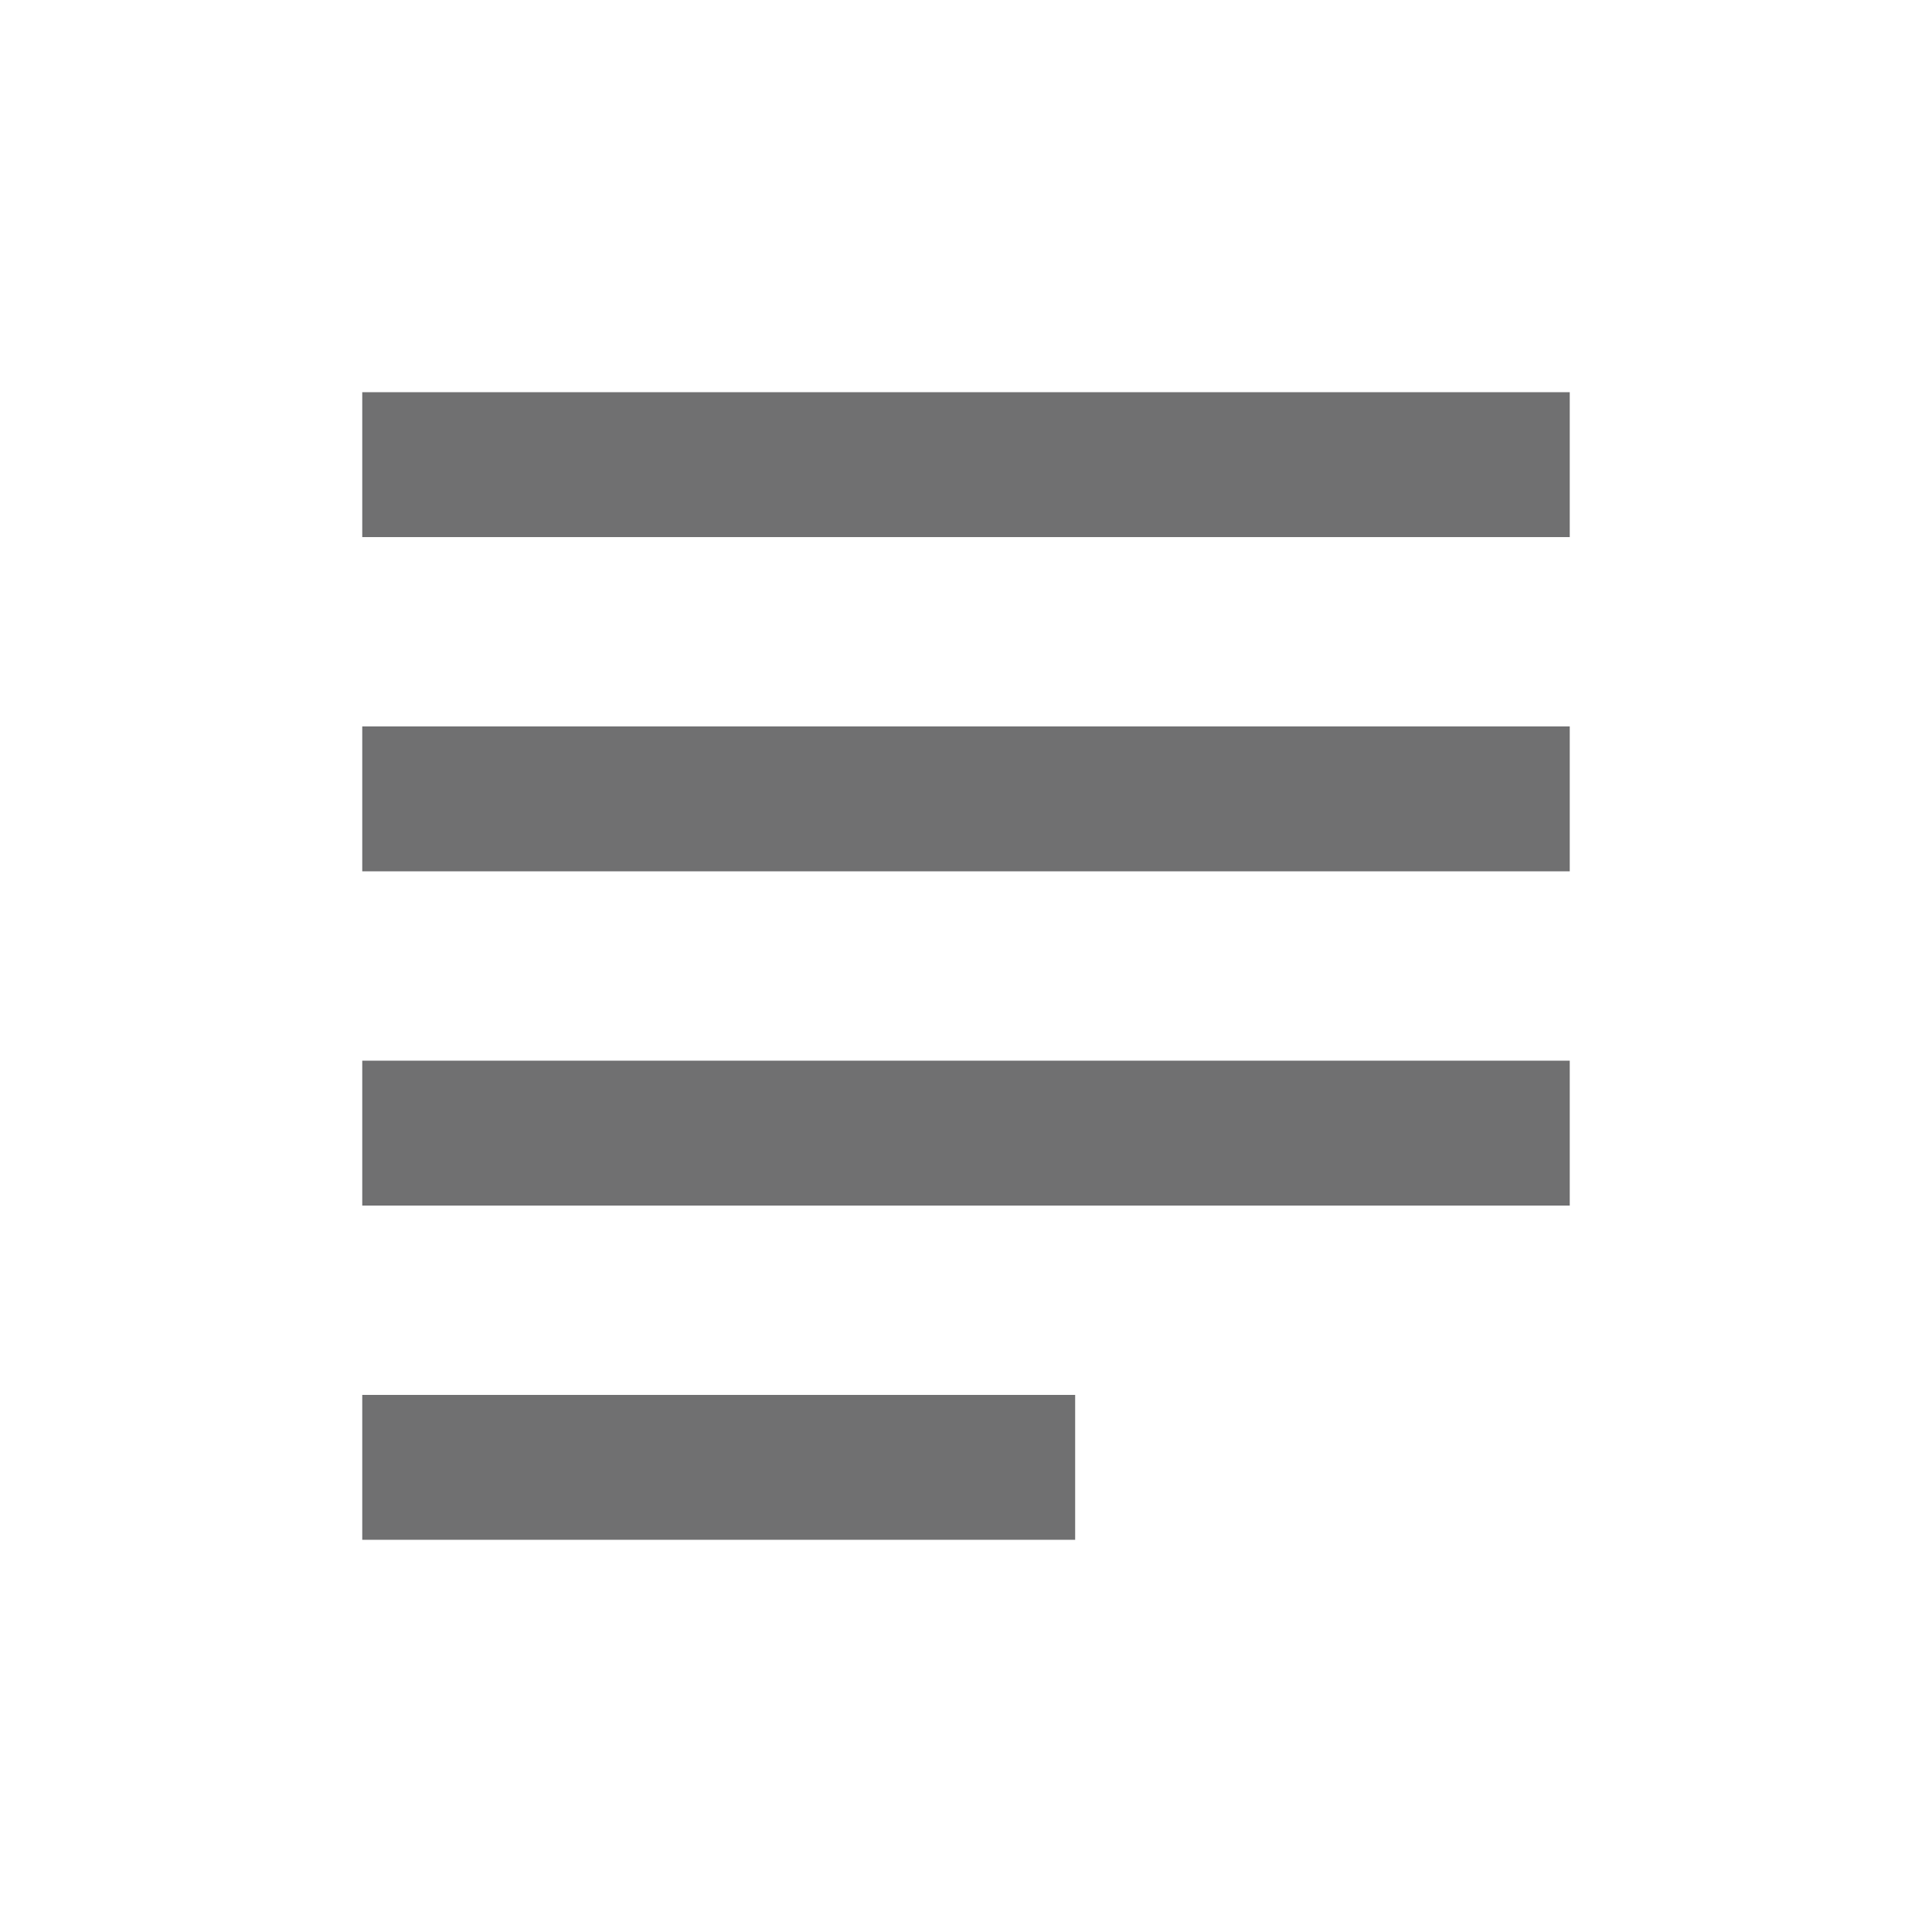
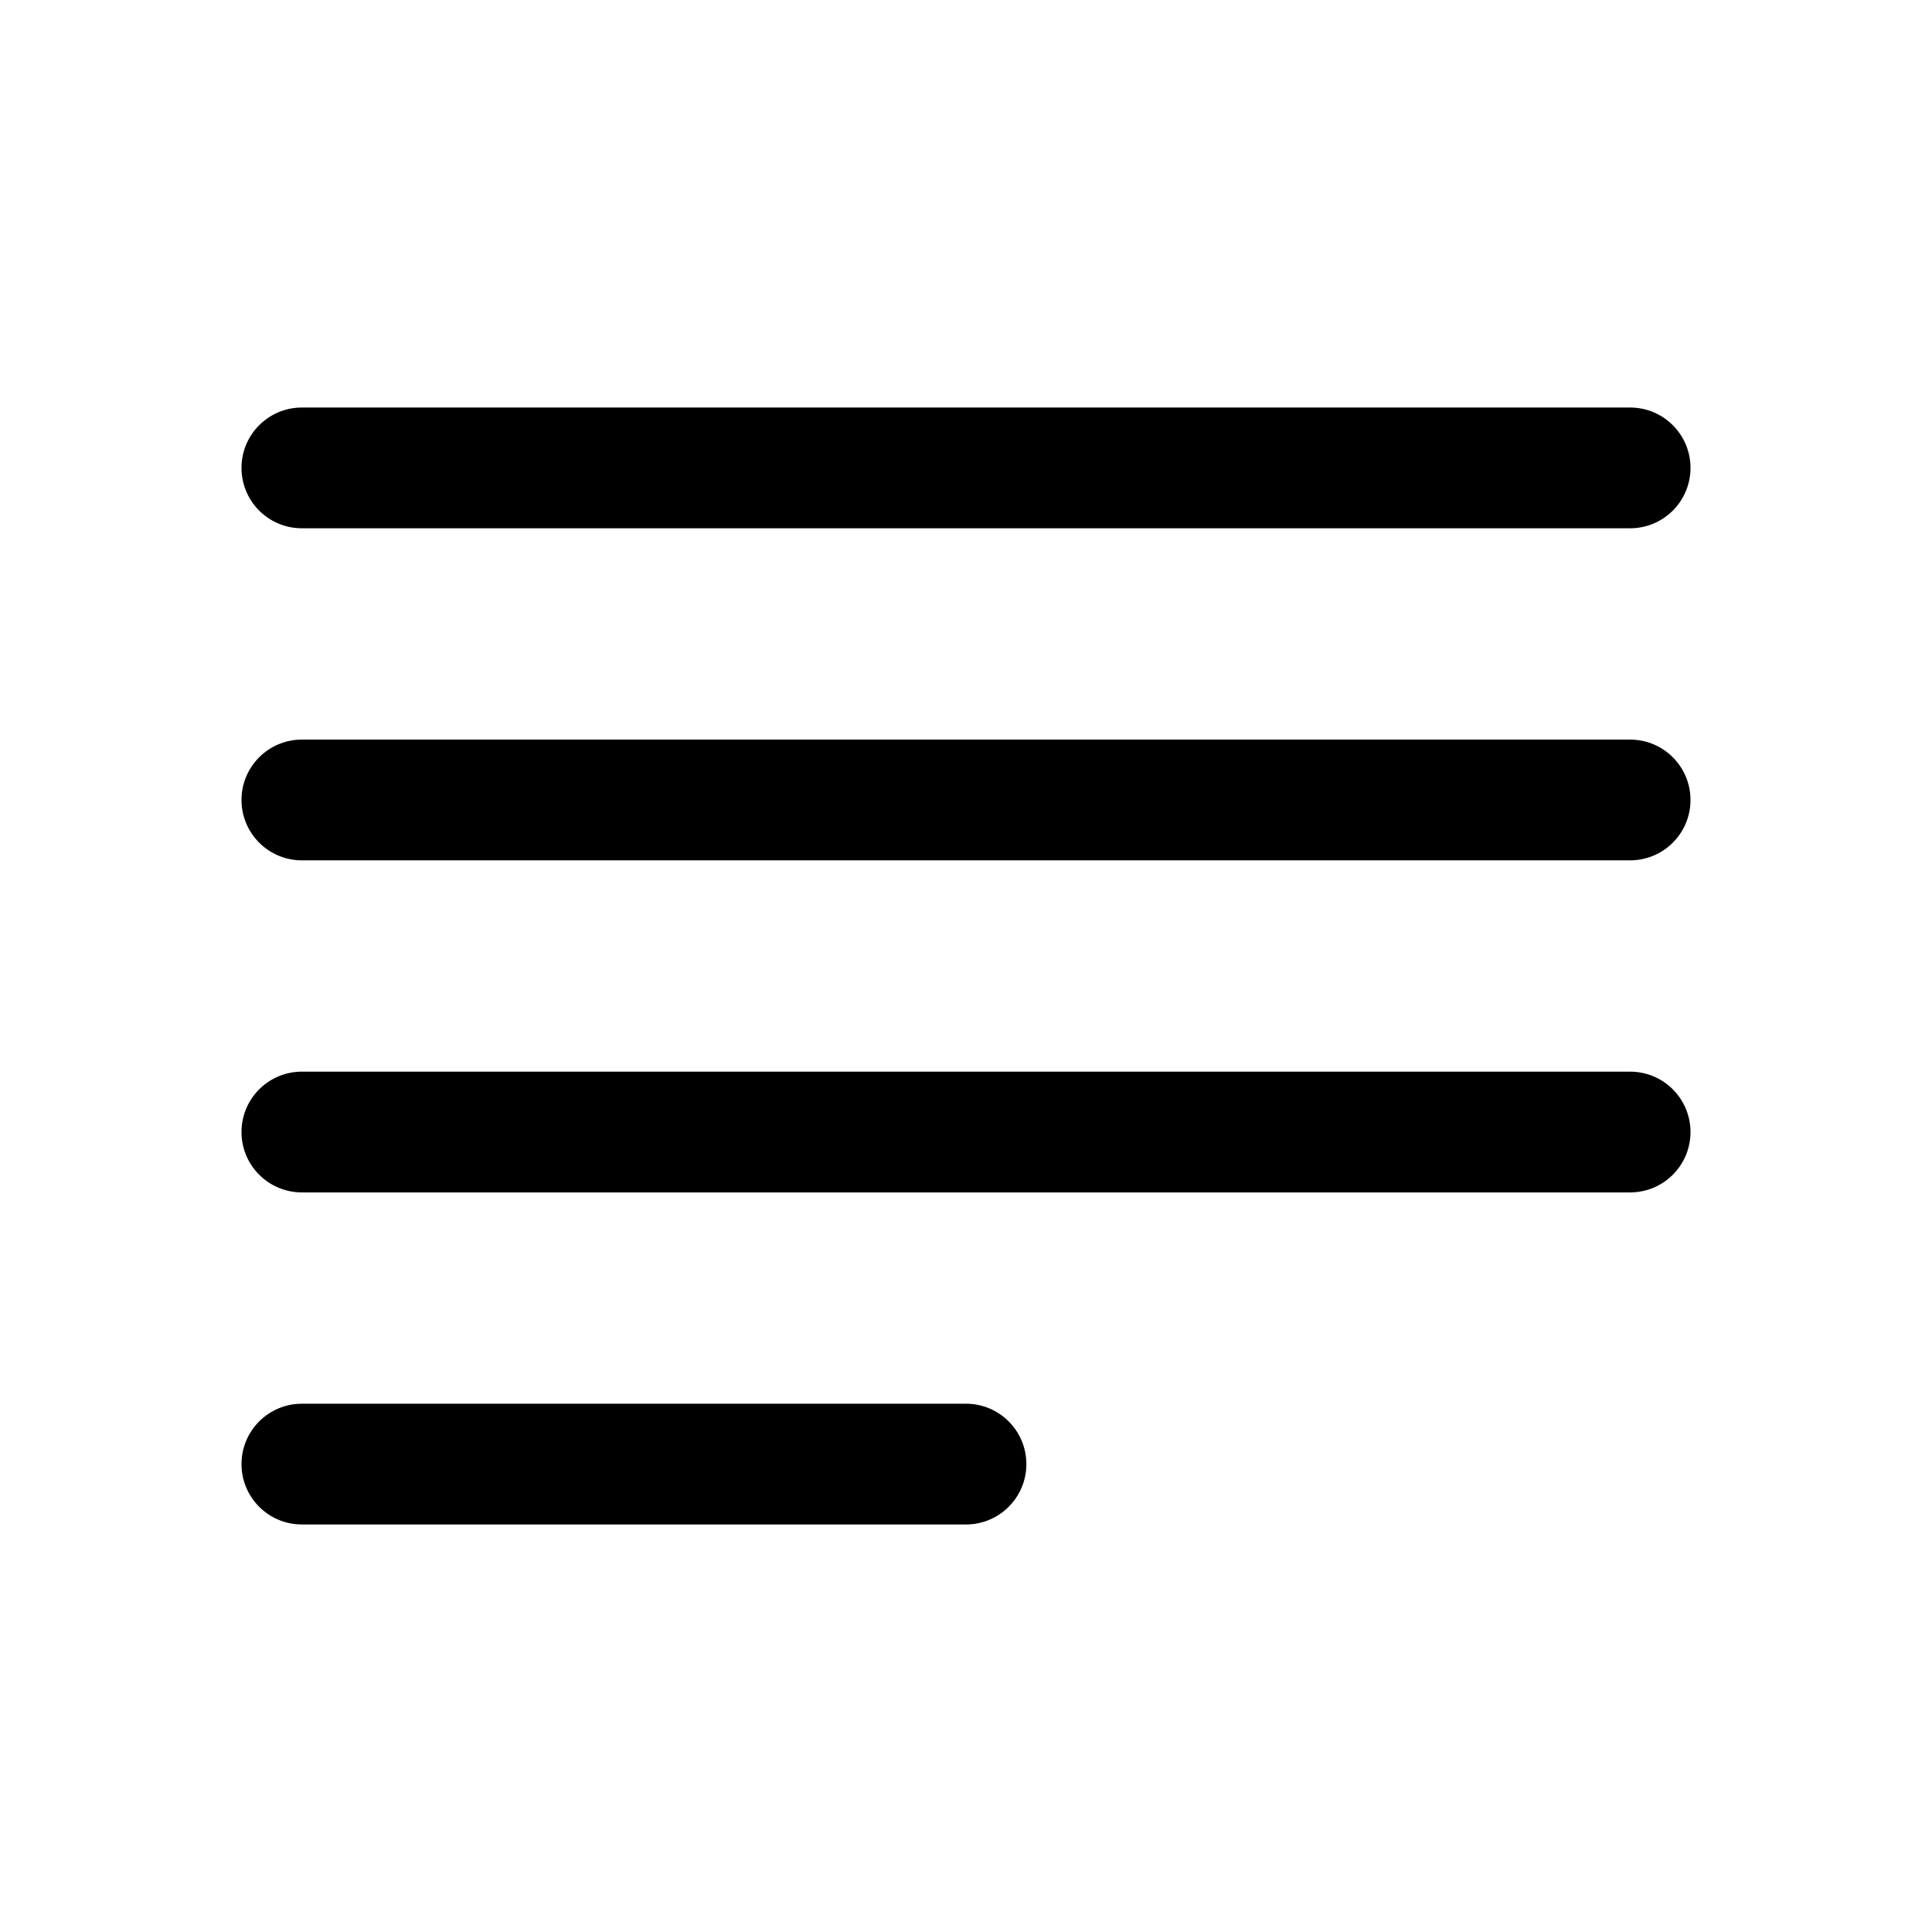
- <svg xmlns="http://www.w3.org/2000/svg" id="Layer_1" data-name="Layer 1" viewBox="0 0 40 40">
-   <defs>
-     <style>.cls-1{fill:none;stroke:#707071;stroke-miterlimit:10;stroke-width:3px;}</style>
-   </defs>
-   <line class="cls-1" x1="7.5" y1="9.62" x2="32.5" y2="9.62" />
-   <line class="cls-1" x1="7.5" y1="30.38" x2="22.26" y2="30.38" />
-   <line class="cls-1" x1="7.5" y1="23.46" x2="32.5" y2="23.46" />
-   <line class="cls-1" x1="7.5" y1="16.54" x2="32.5" y2="16.54" />
+ <svg xmlns="http://www.w3.org/2000/svg" viewBox="0 0 32 32">
+   <g id="sentence">
+     <path d="M27,8.75H5a1,1,0,0,1,0-2H27a1,1,0,0,1,0,2Zm1,4.5a1,1,0,0,0-1-1H5a1,1,0,0,0,0,2H27A1,1,0,0,0,28,13.25Zm0,5.5a1,1,0,0,0-1-1H5a1,1,0,0,0,0,2H27A1,1,0,0,0,28,18.75Zm-11,5.5a1,1,0,0,0-1-1H5a1,1,0,0,0,0,2H16A1,1,0,0,0,17,24.25Z" />
+   </g>
</svg>
